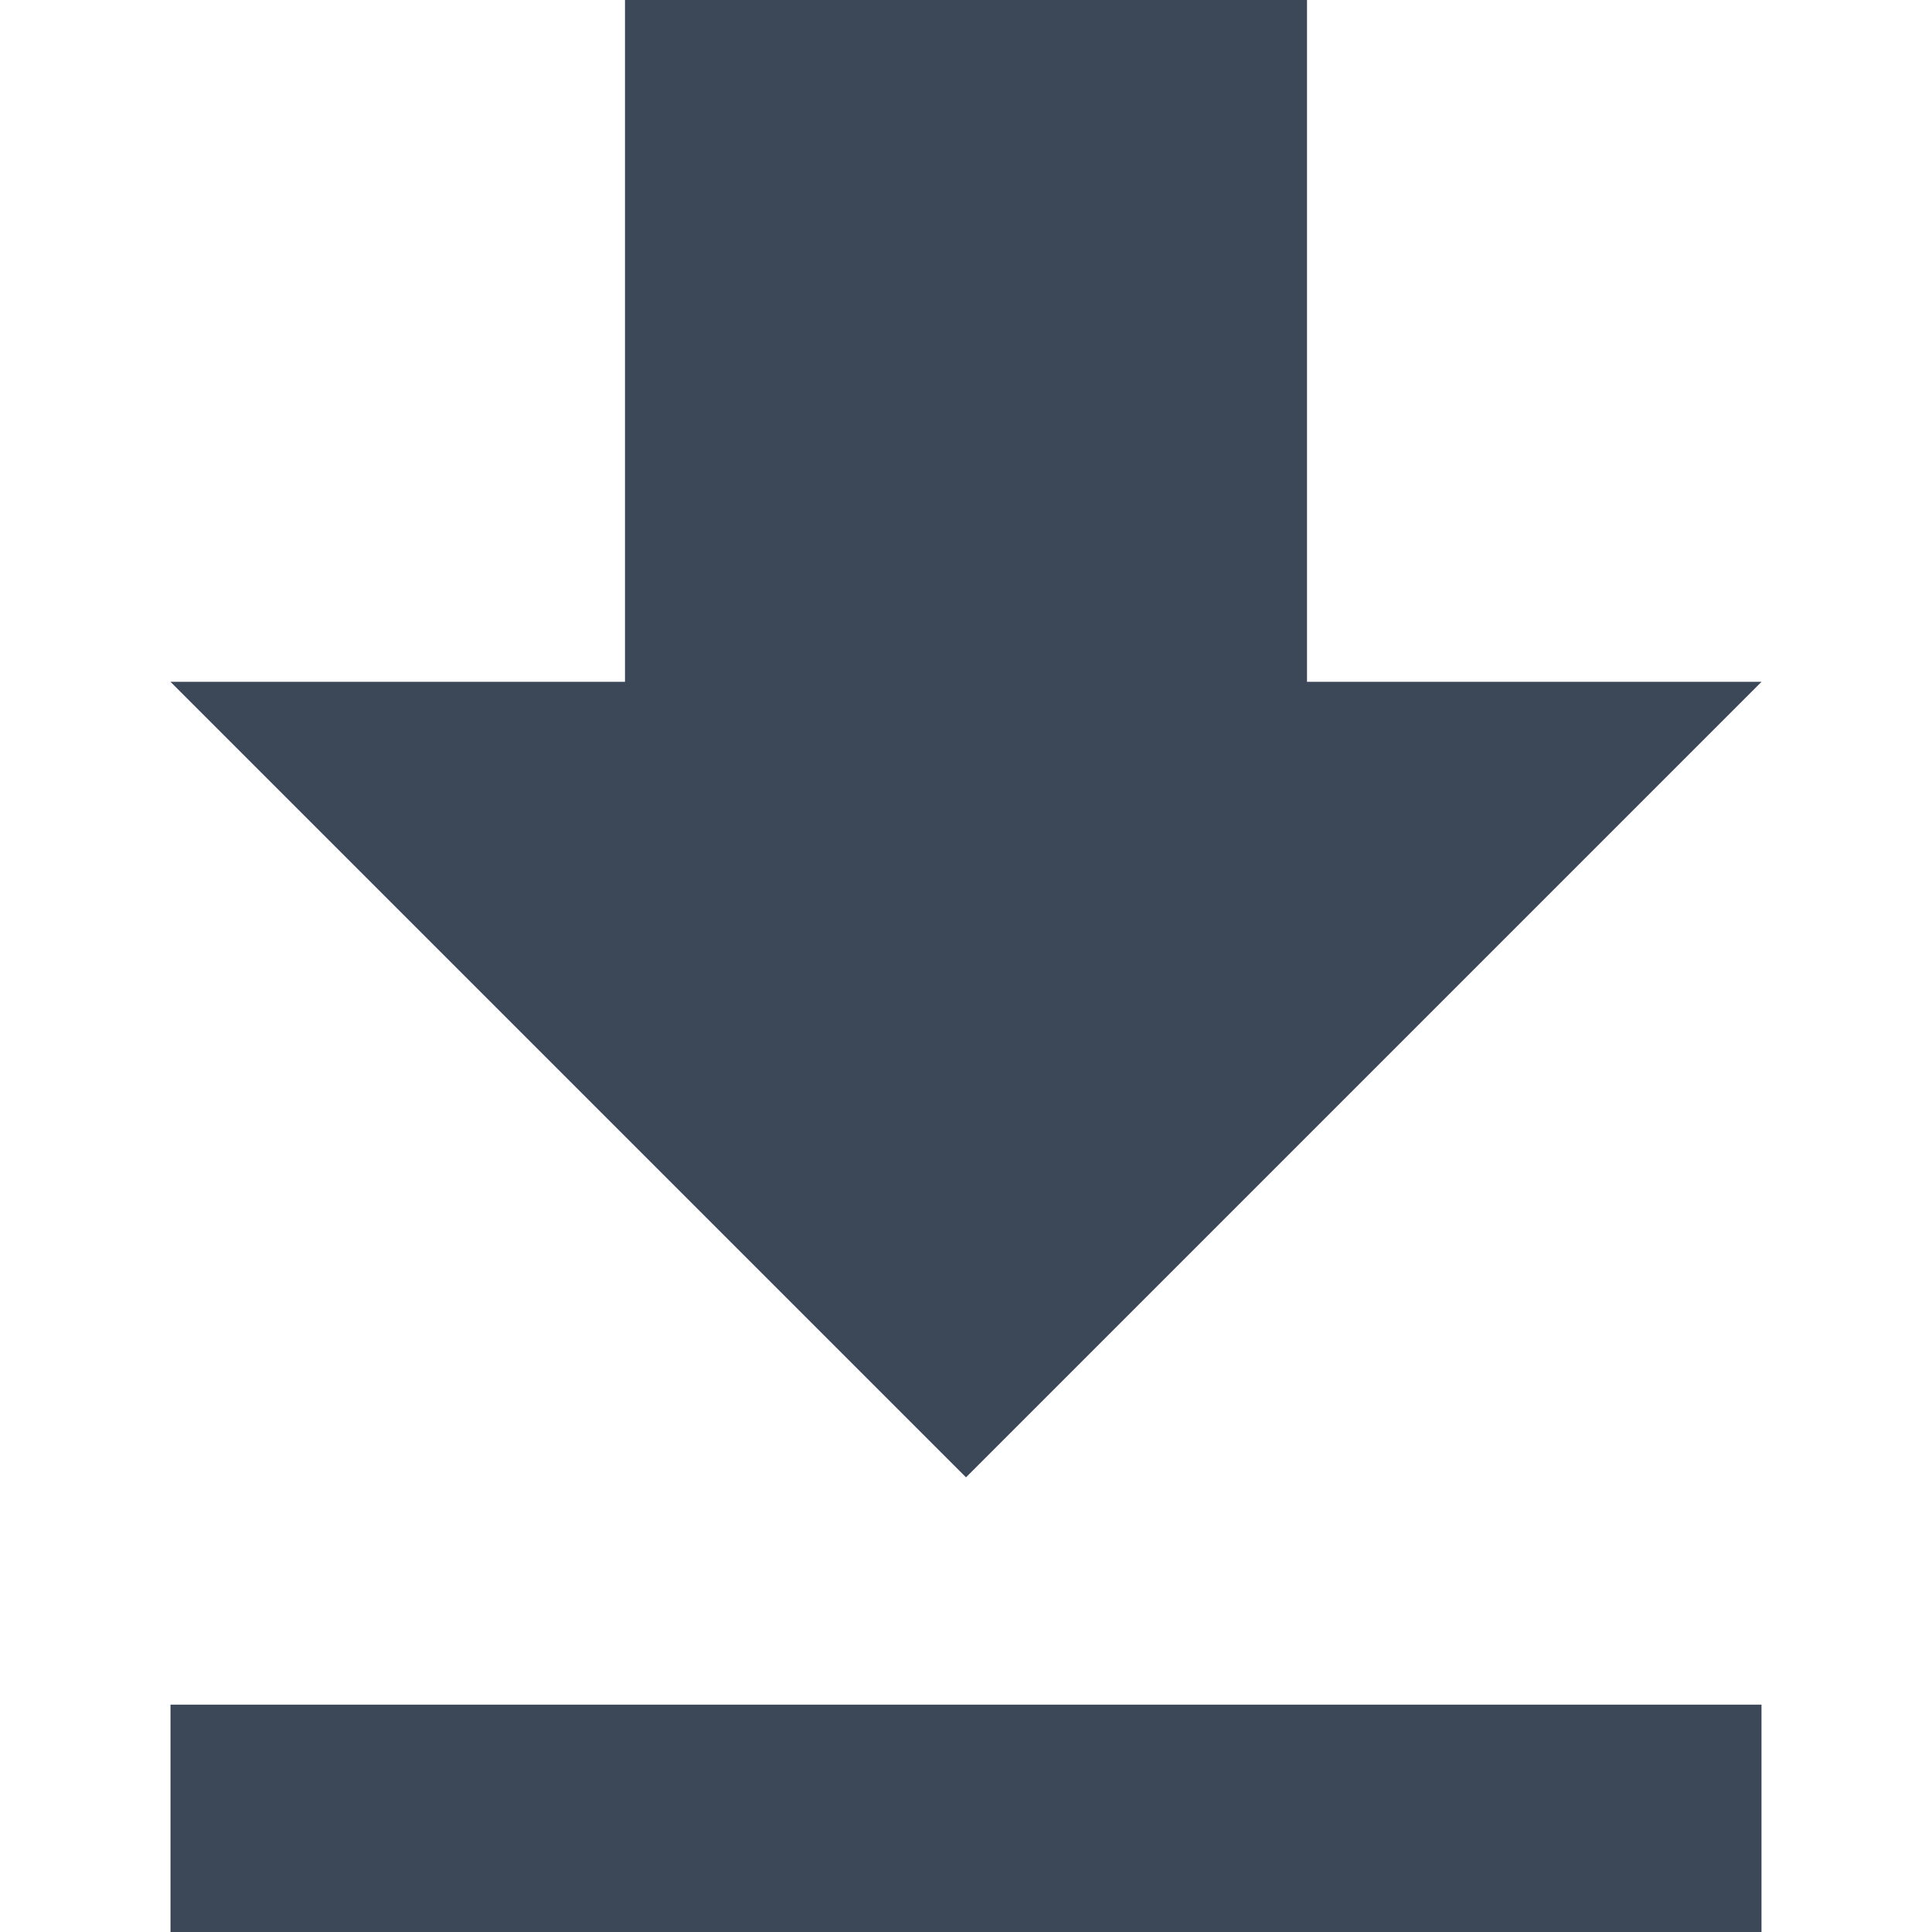
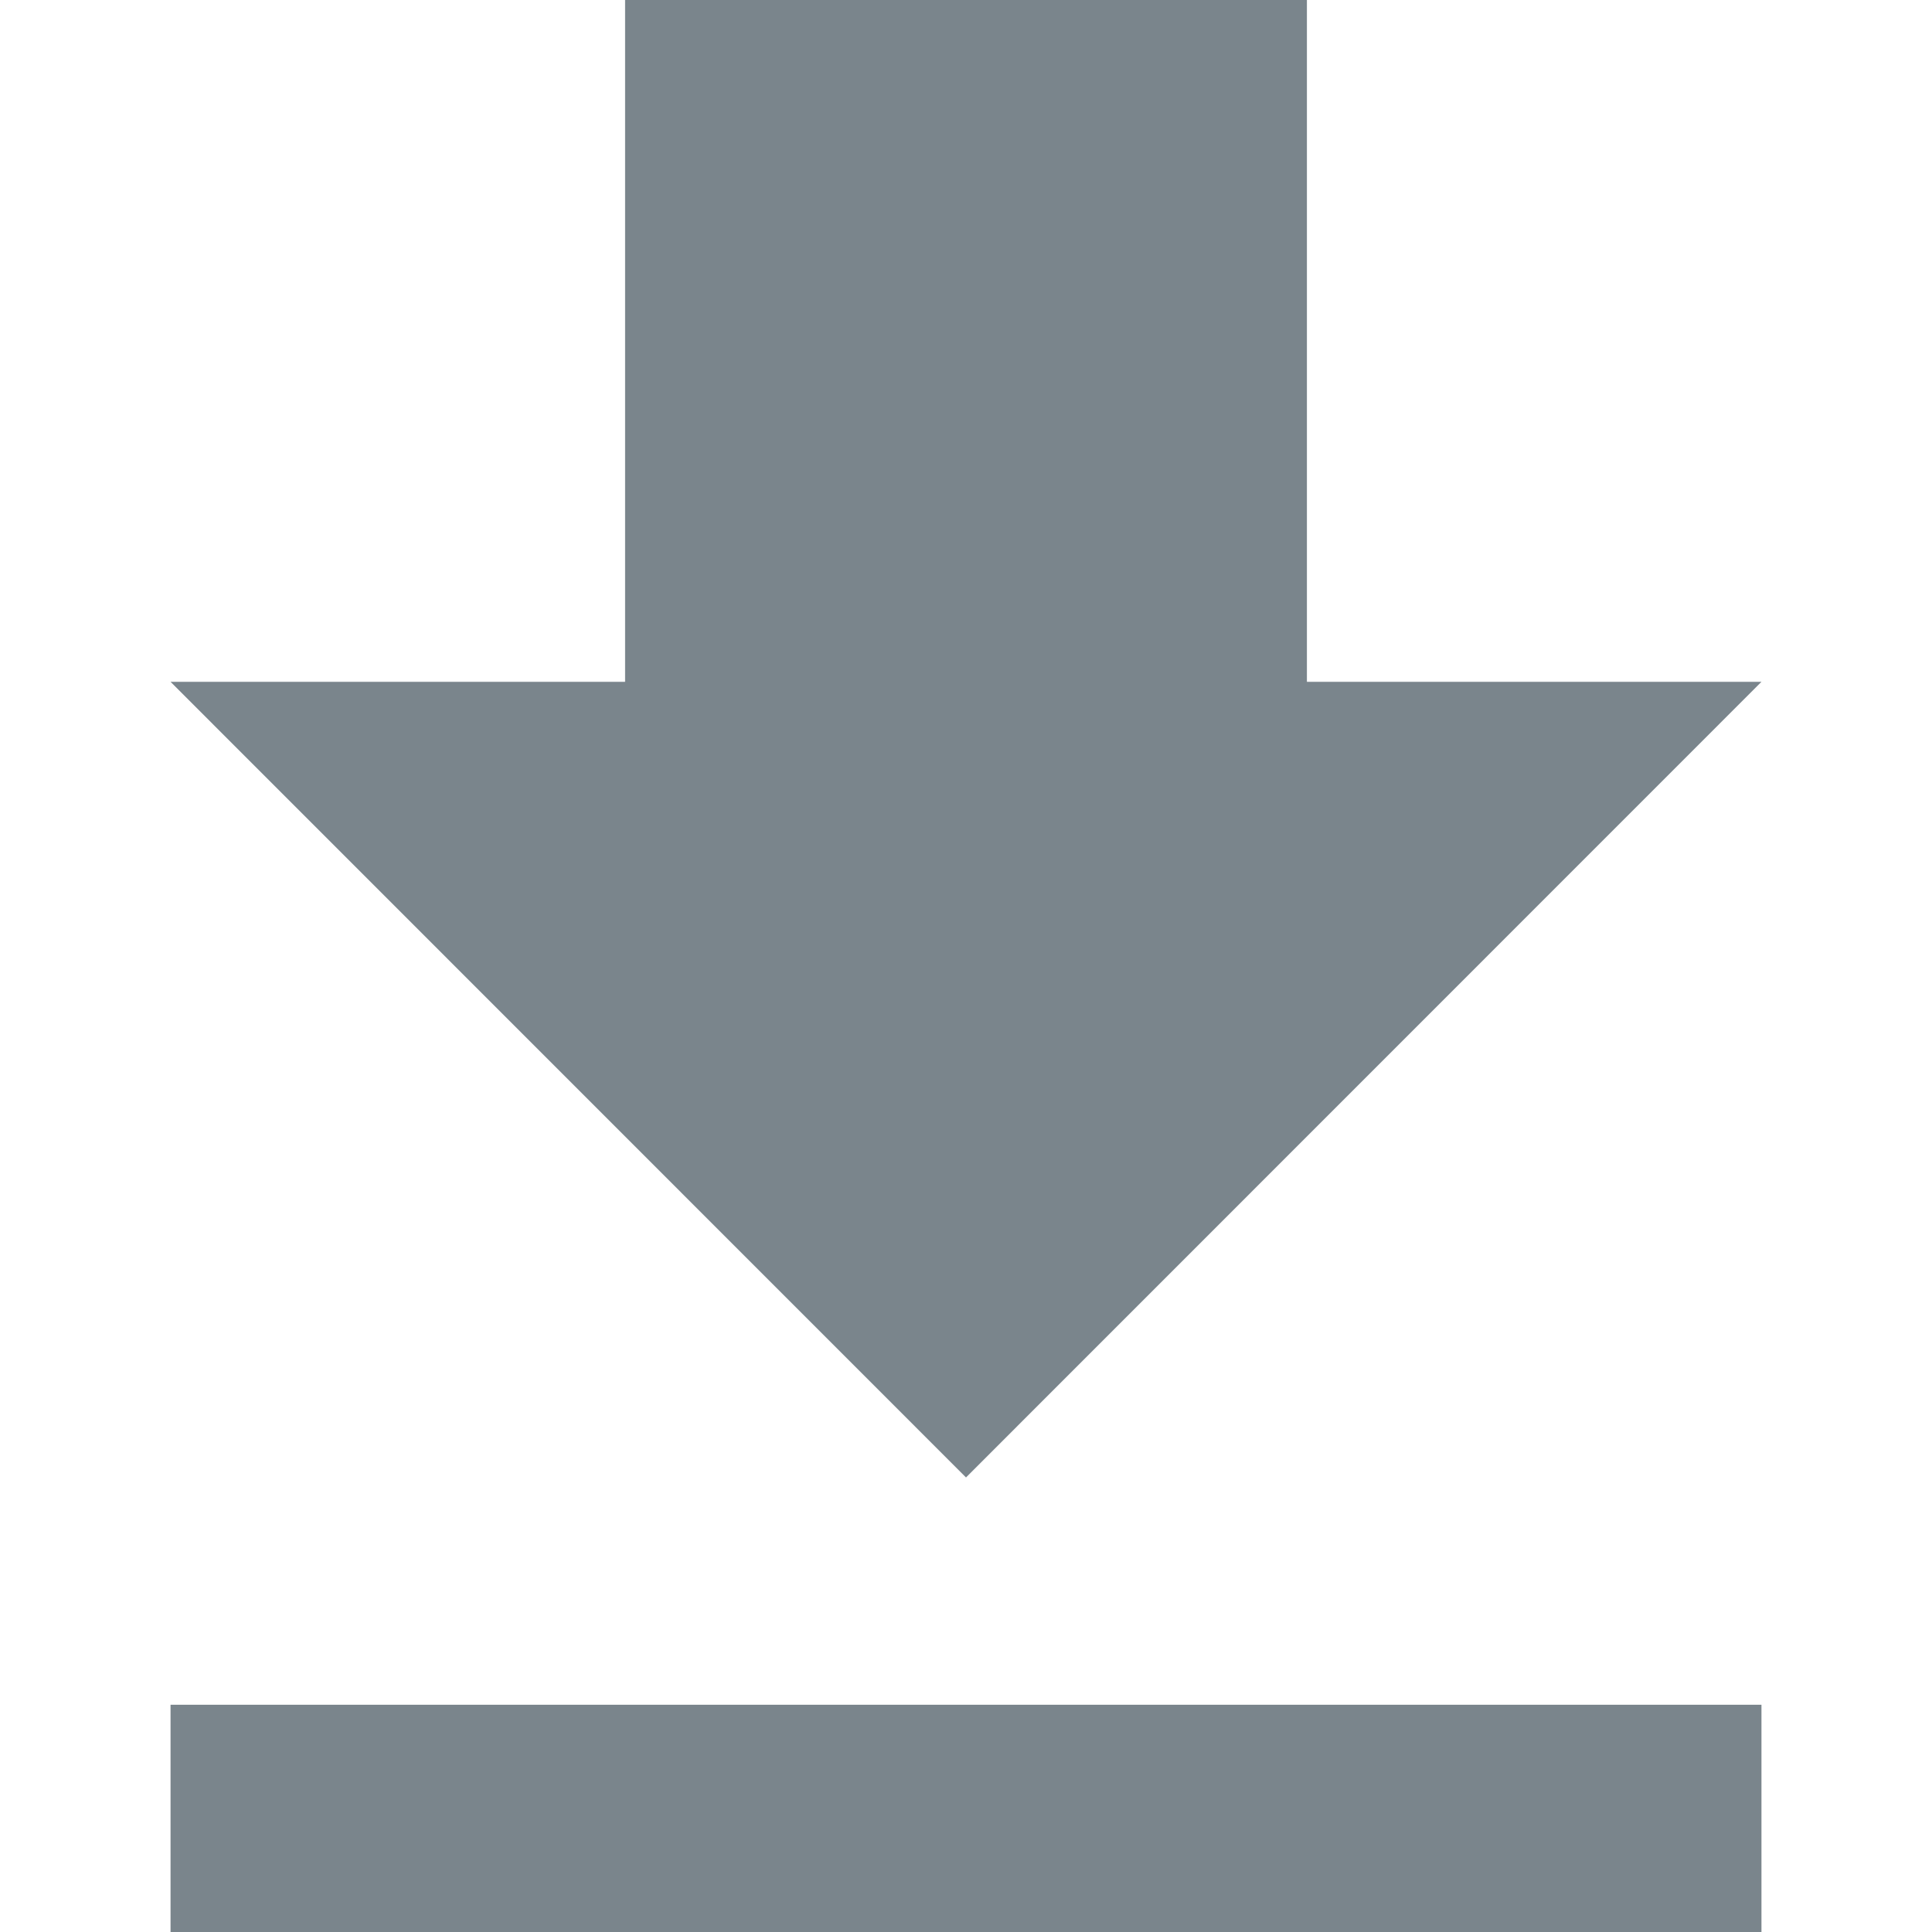
- <svg xmlns="http://www.w3.org/2000/svg" width="12" height="12" viewBox="0 0 12 12" fill="none">
-   <path d="M10.941 4.235H8.118V0H3.882V4.235H1.059L6 9.176L10.941 4.235ZM1.059 10.588V12H10.941V10.588H1.059Z" fill="#3C4858" />
+ <svg xmlns="http://www.w3.org/2000/svg" width="11" height="11" viewBox="0 0 11 11" fill="none">
+   <path d="M10.029 3.882H7.441V0H3.559V3.882H0.971L5.5 8.412L10.029 3.882ZM0.971 9.706V11H10.029V9.706H0.971Z" fill="#7A858C" />
</svg>
